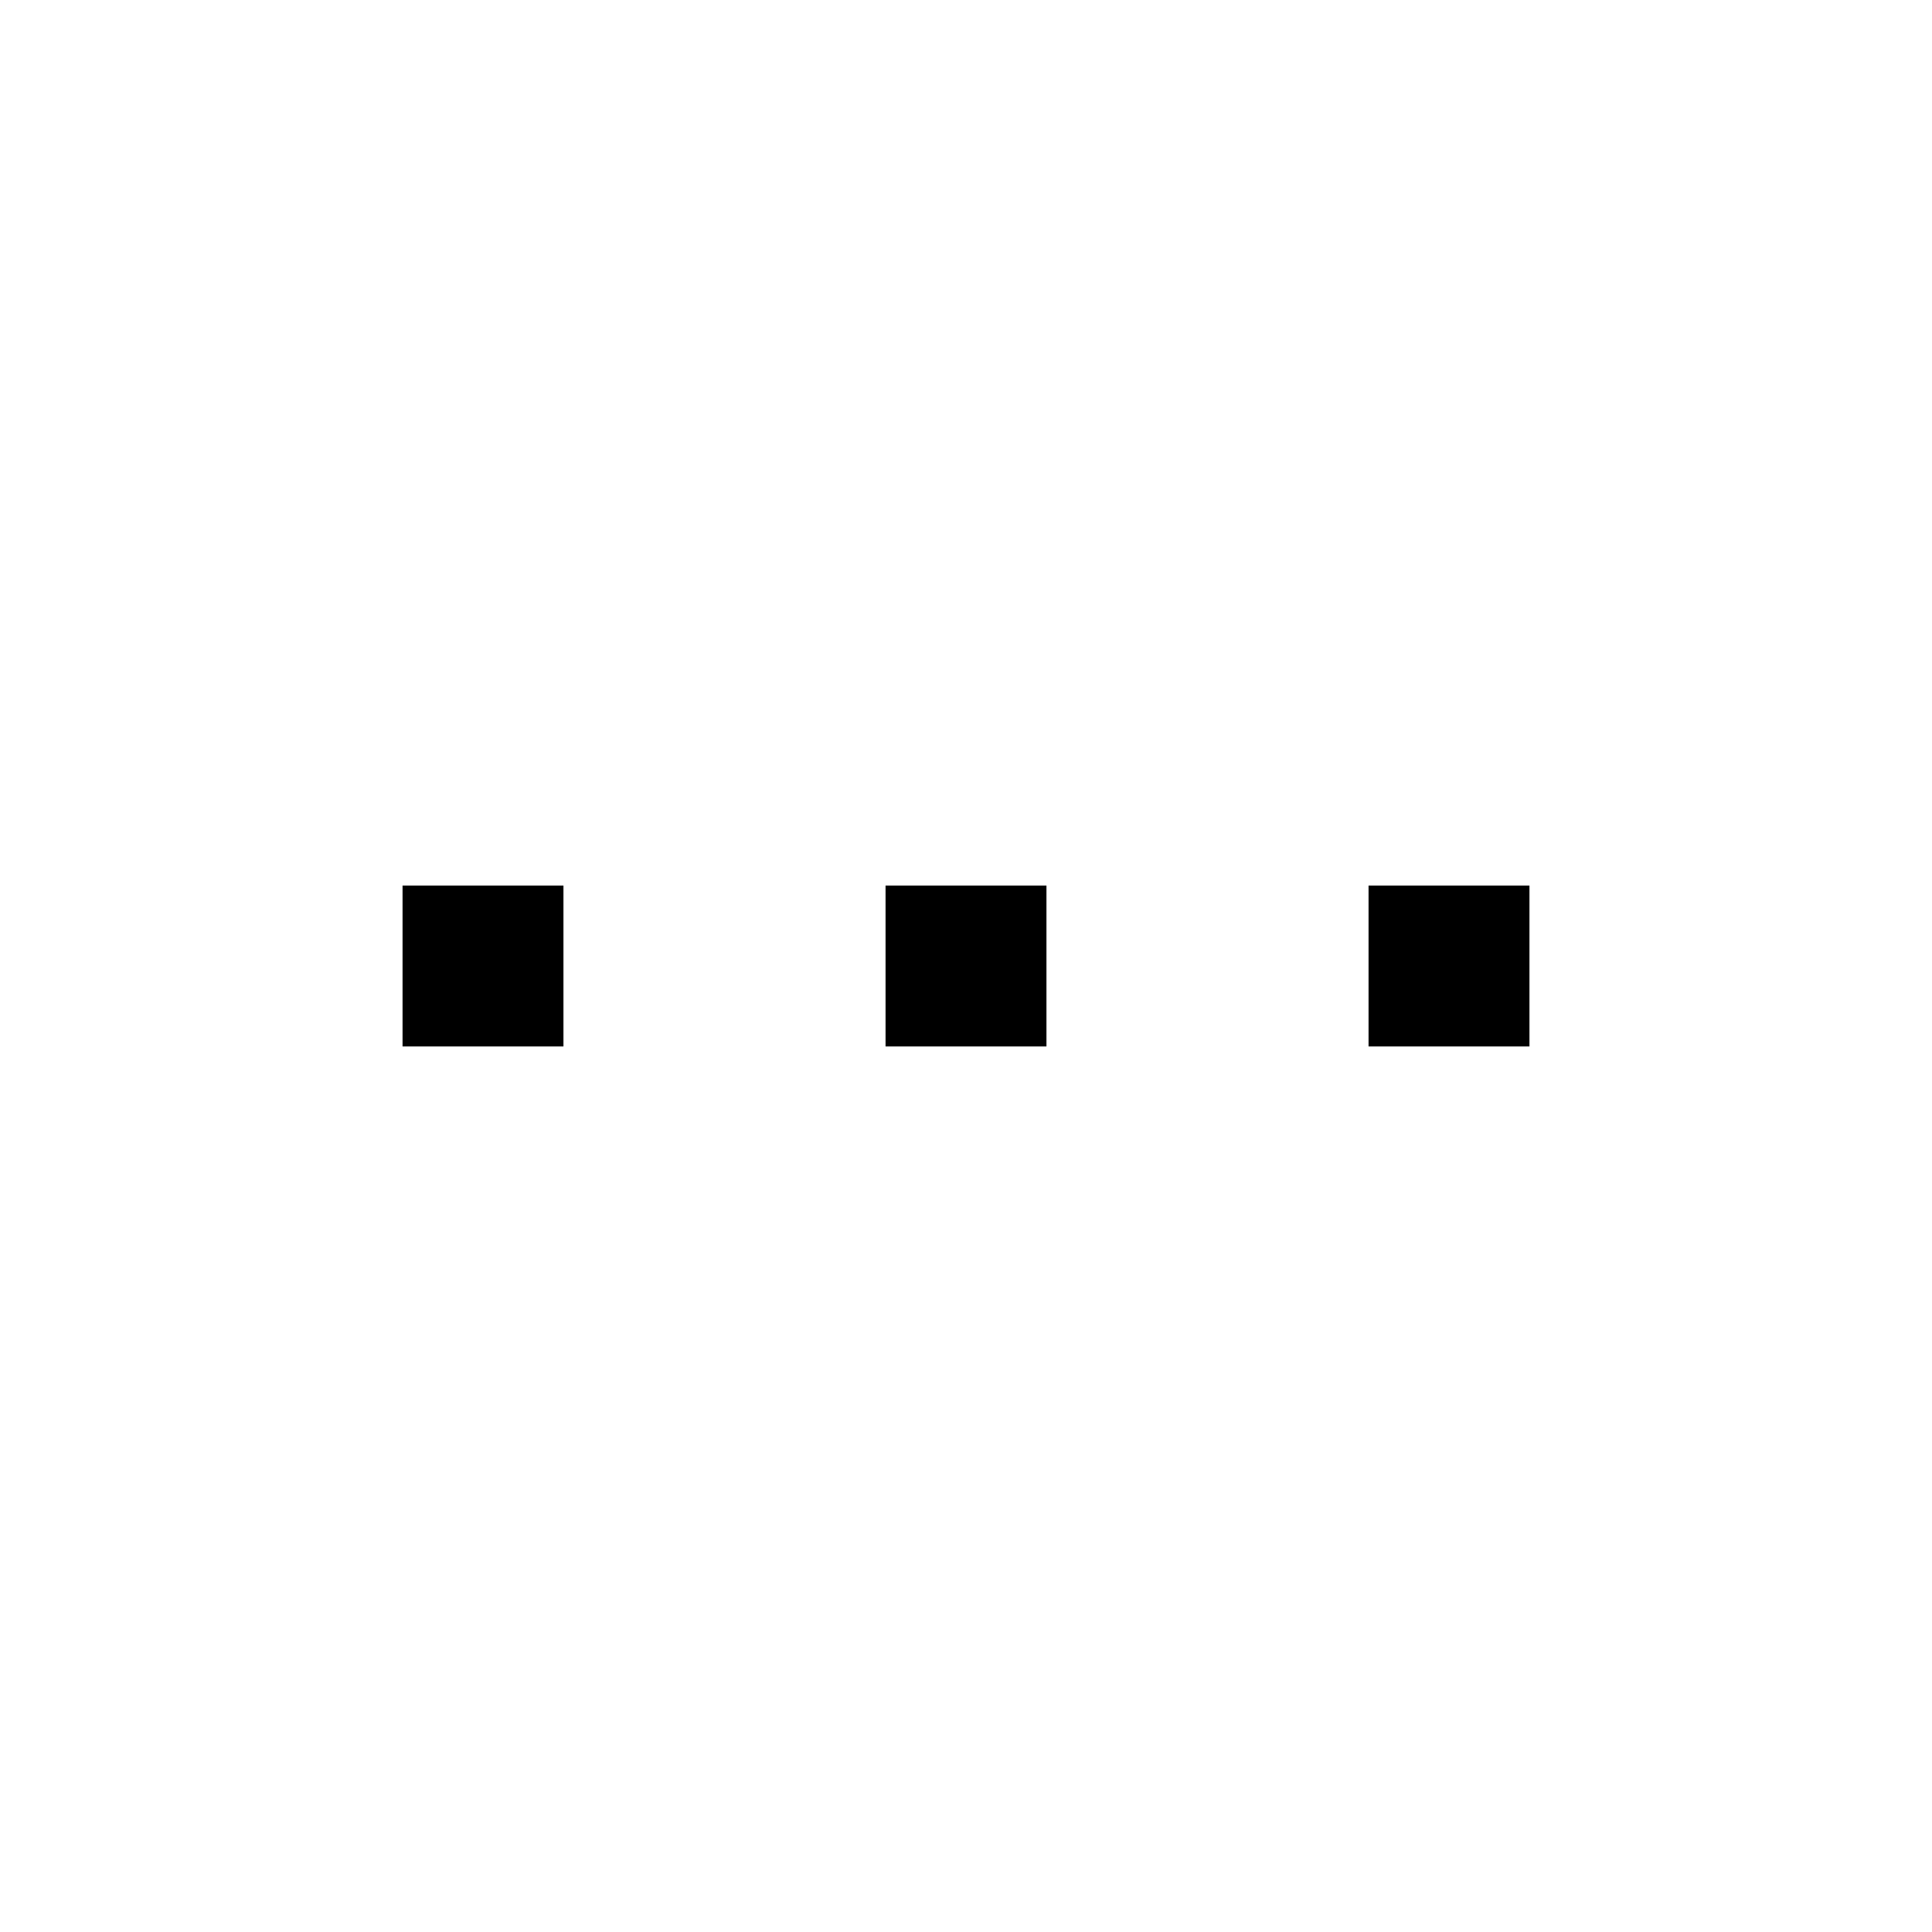
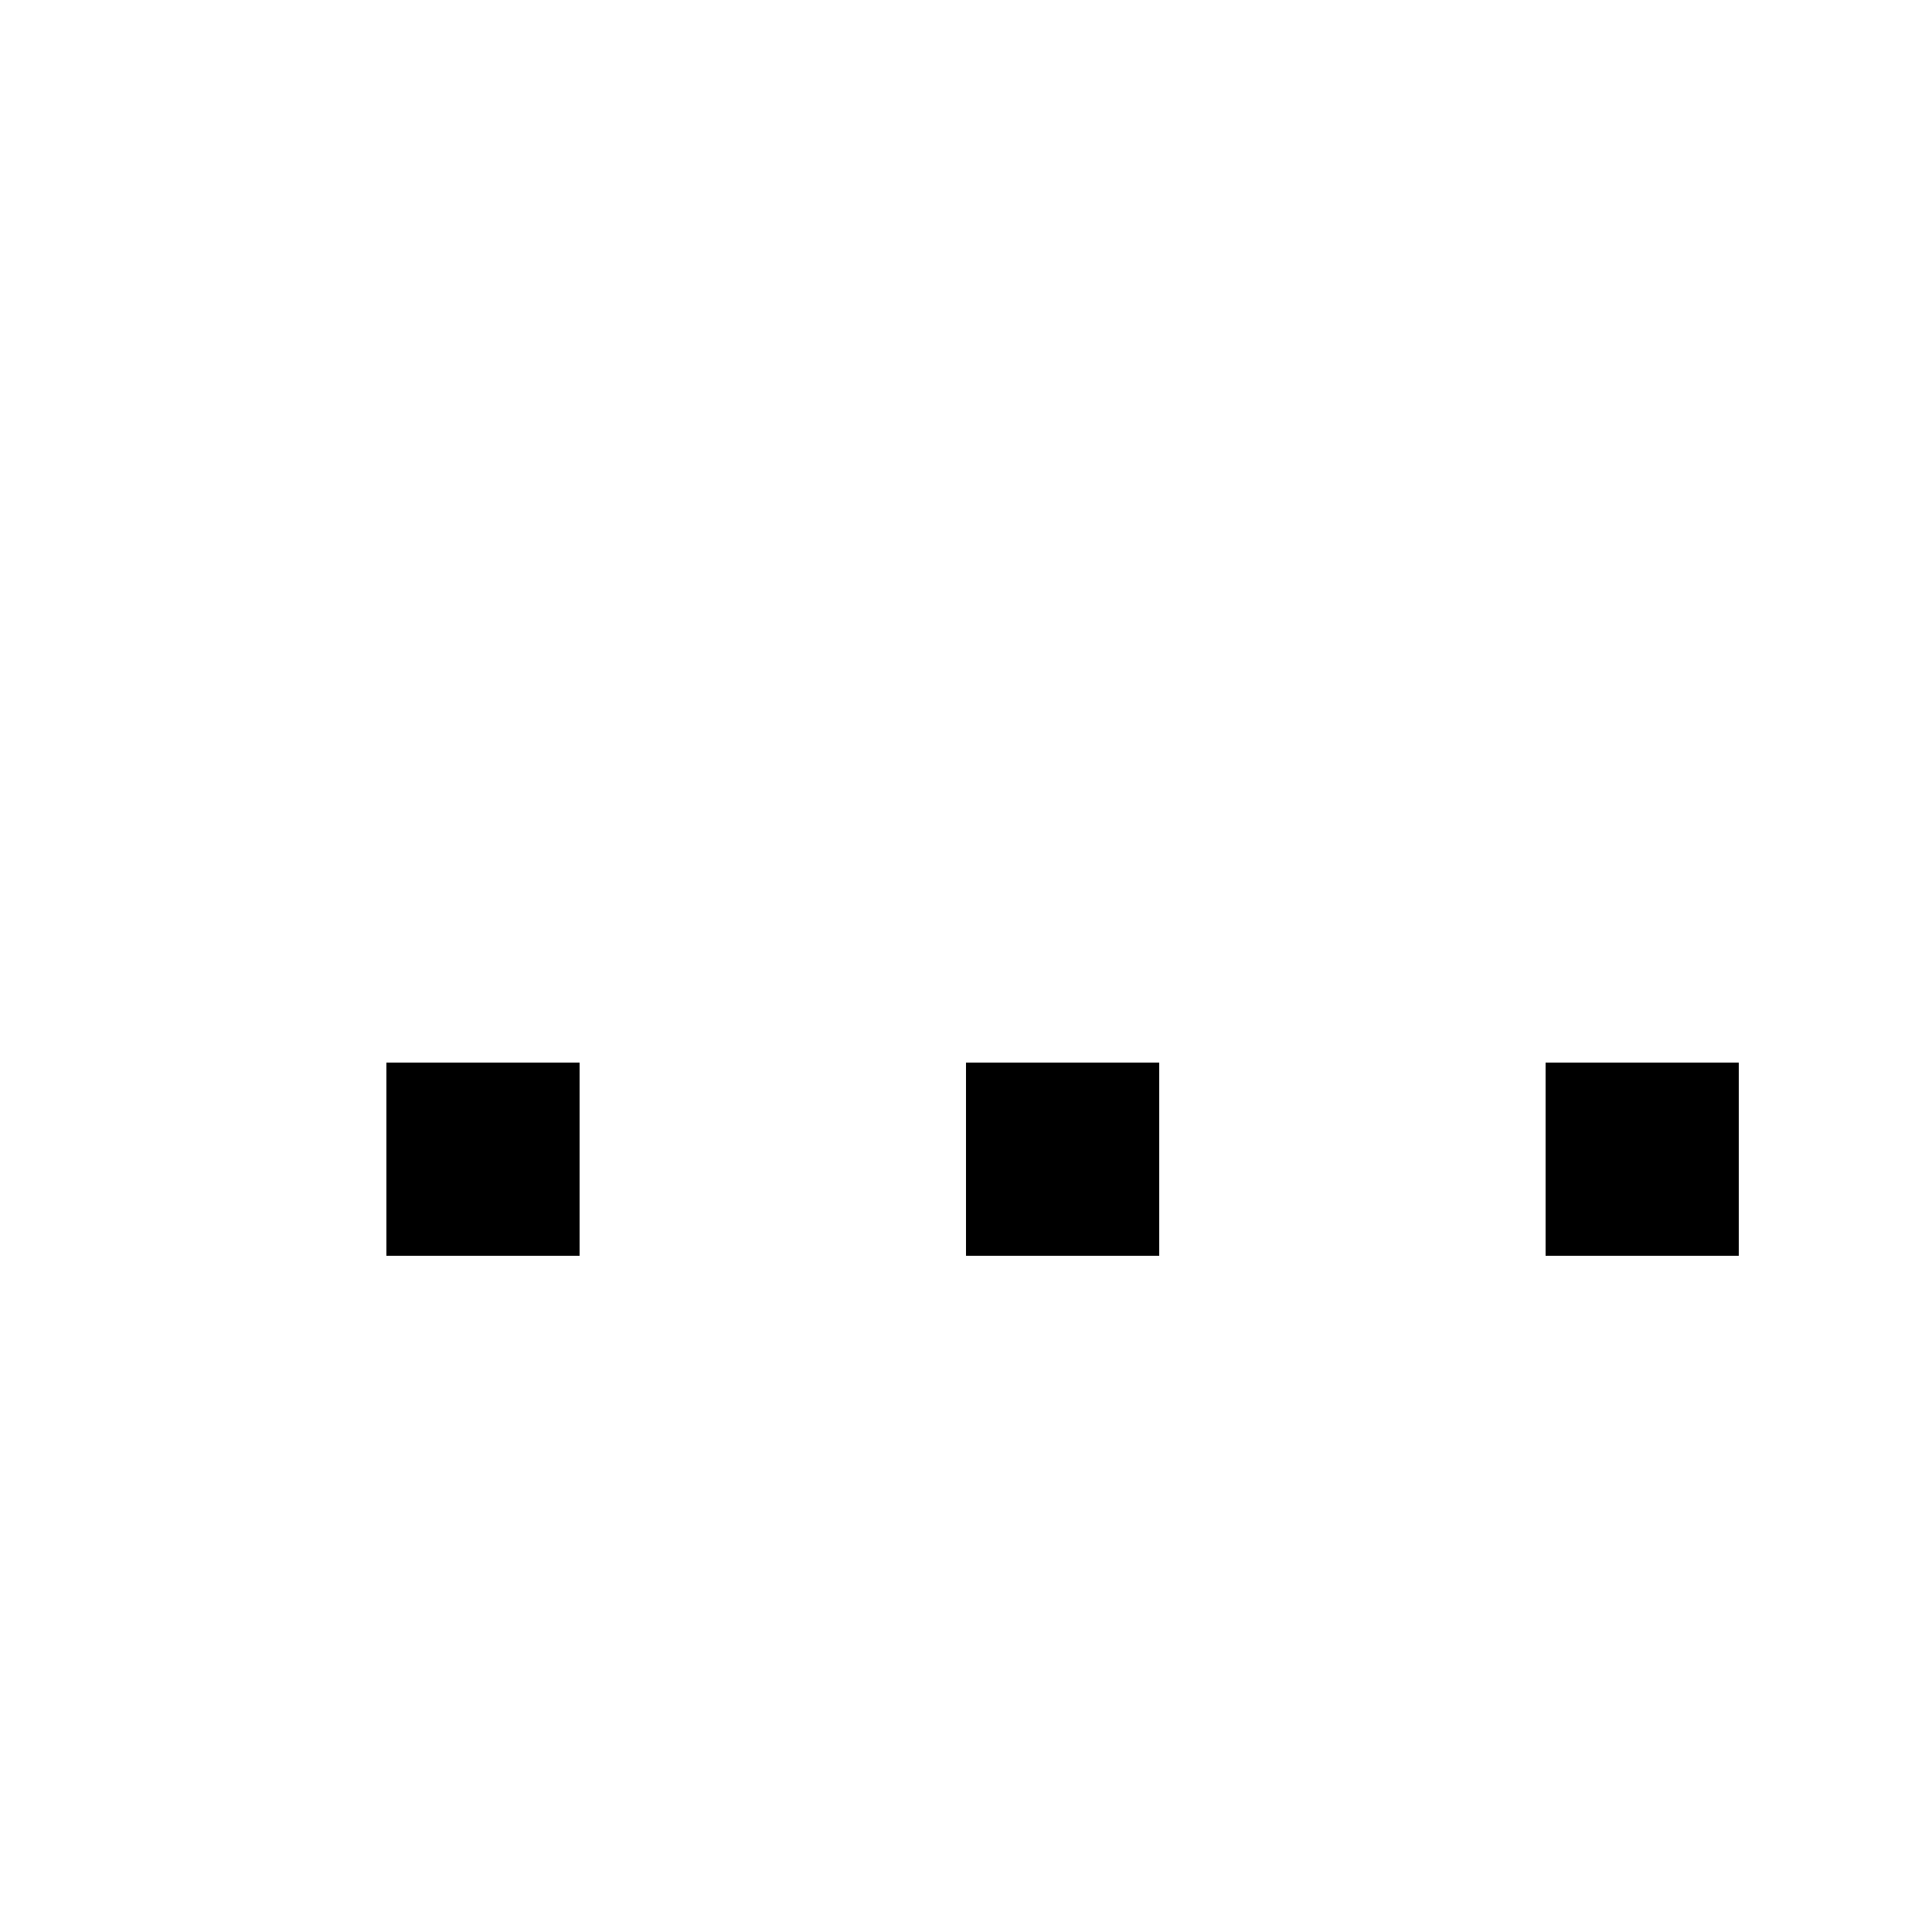
- <svg xmlns="http://www.w3.org/2000/svg" aria-hidden="true" class="ee-svg" focusable="false" height="1.25em" role="img" viewBox="0 0 24 24" width="1.25em">
+ <svg xmlns="http://www.w3.org/2000/svg" aria-hidden="true" class="ee-svg" focusable="false" height="1.25em" role="img" viewBox="1 0 20 20" width="1.25em">
  <path d="M11 13h2v-2h-2v2zm-6 0h2v-2H5v2zm12-2v2h2v-2h-2z" />
</svg>
